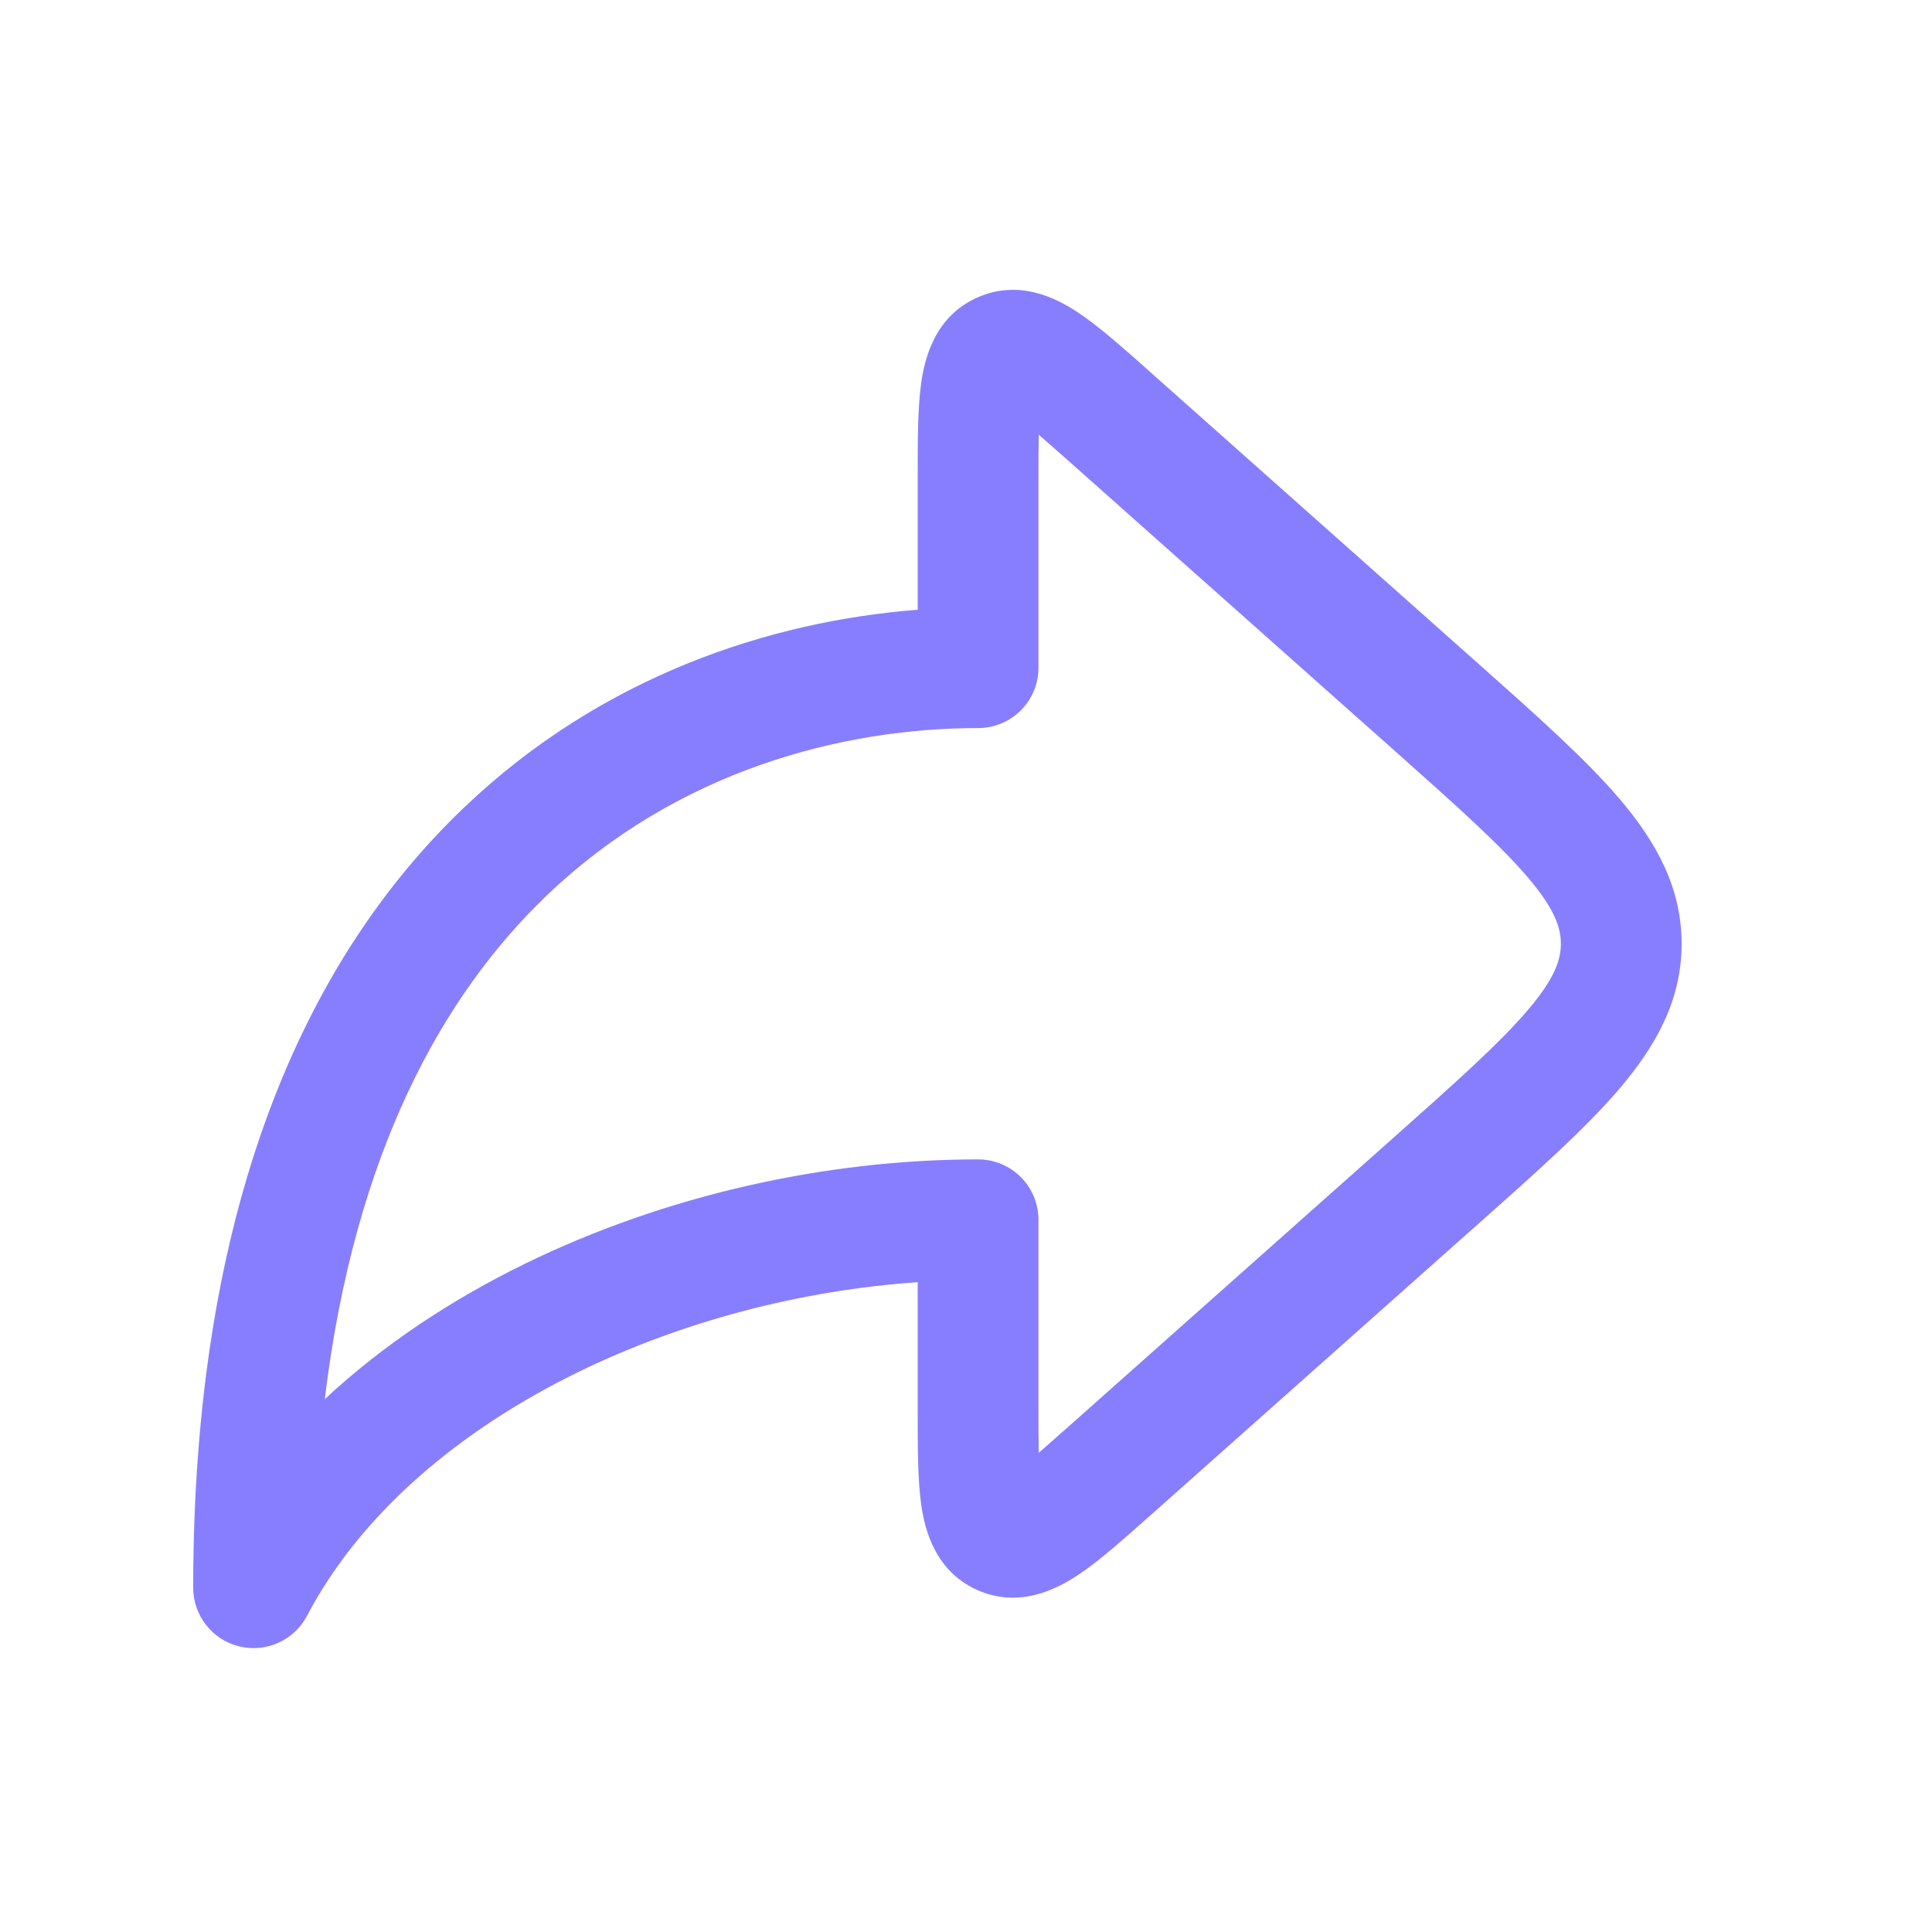
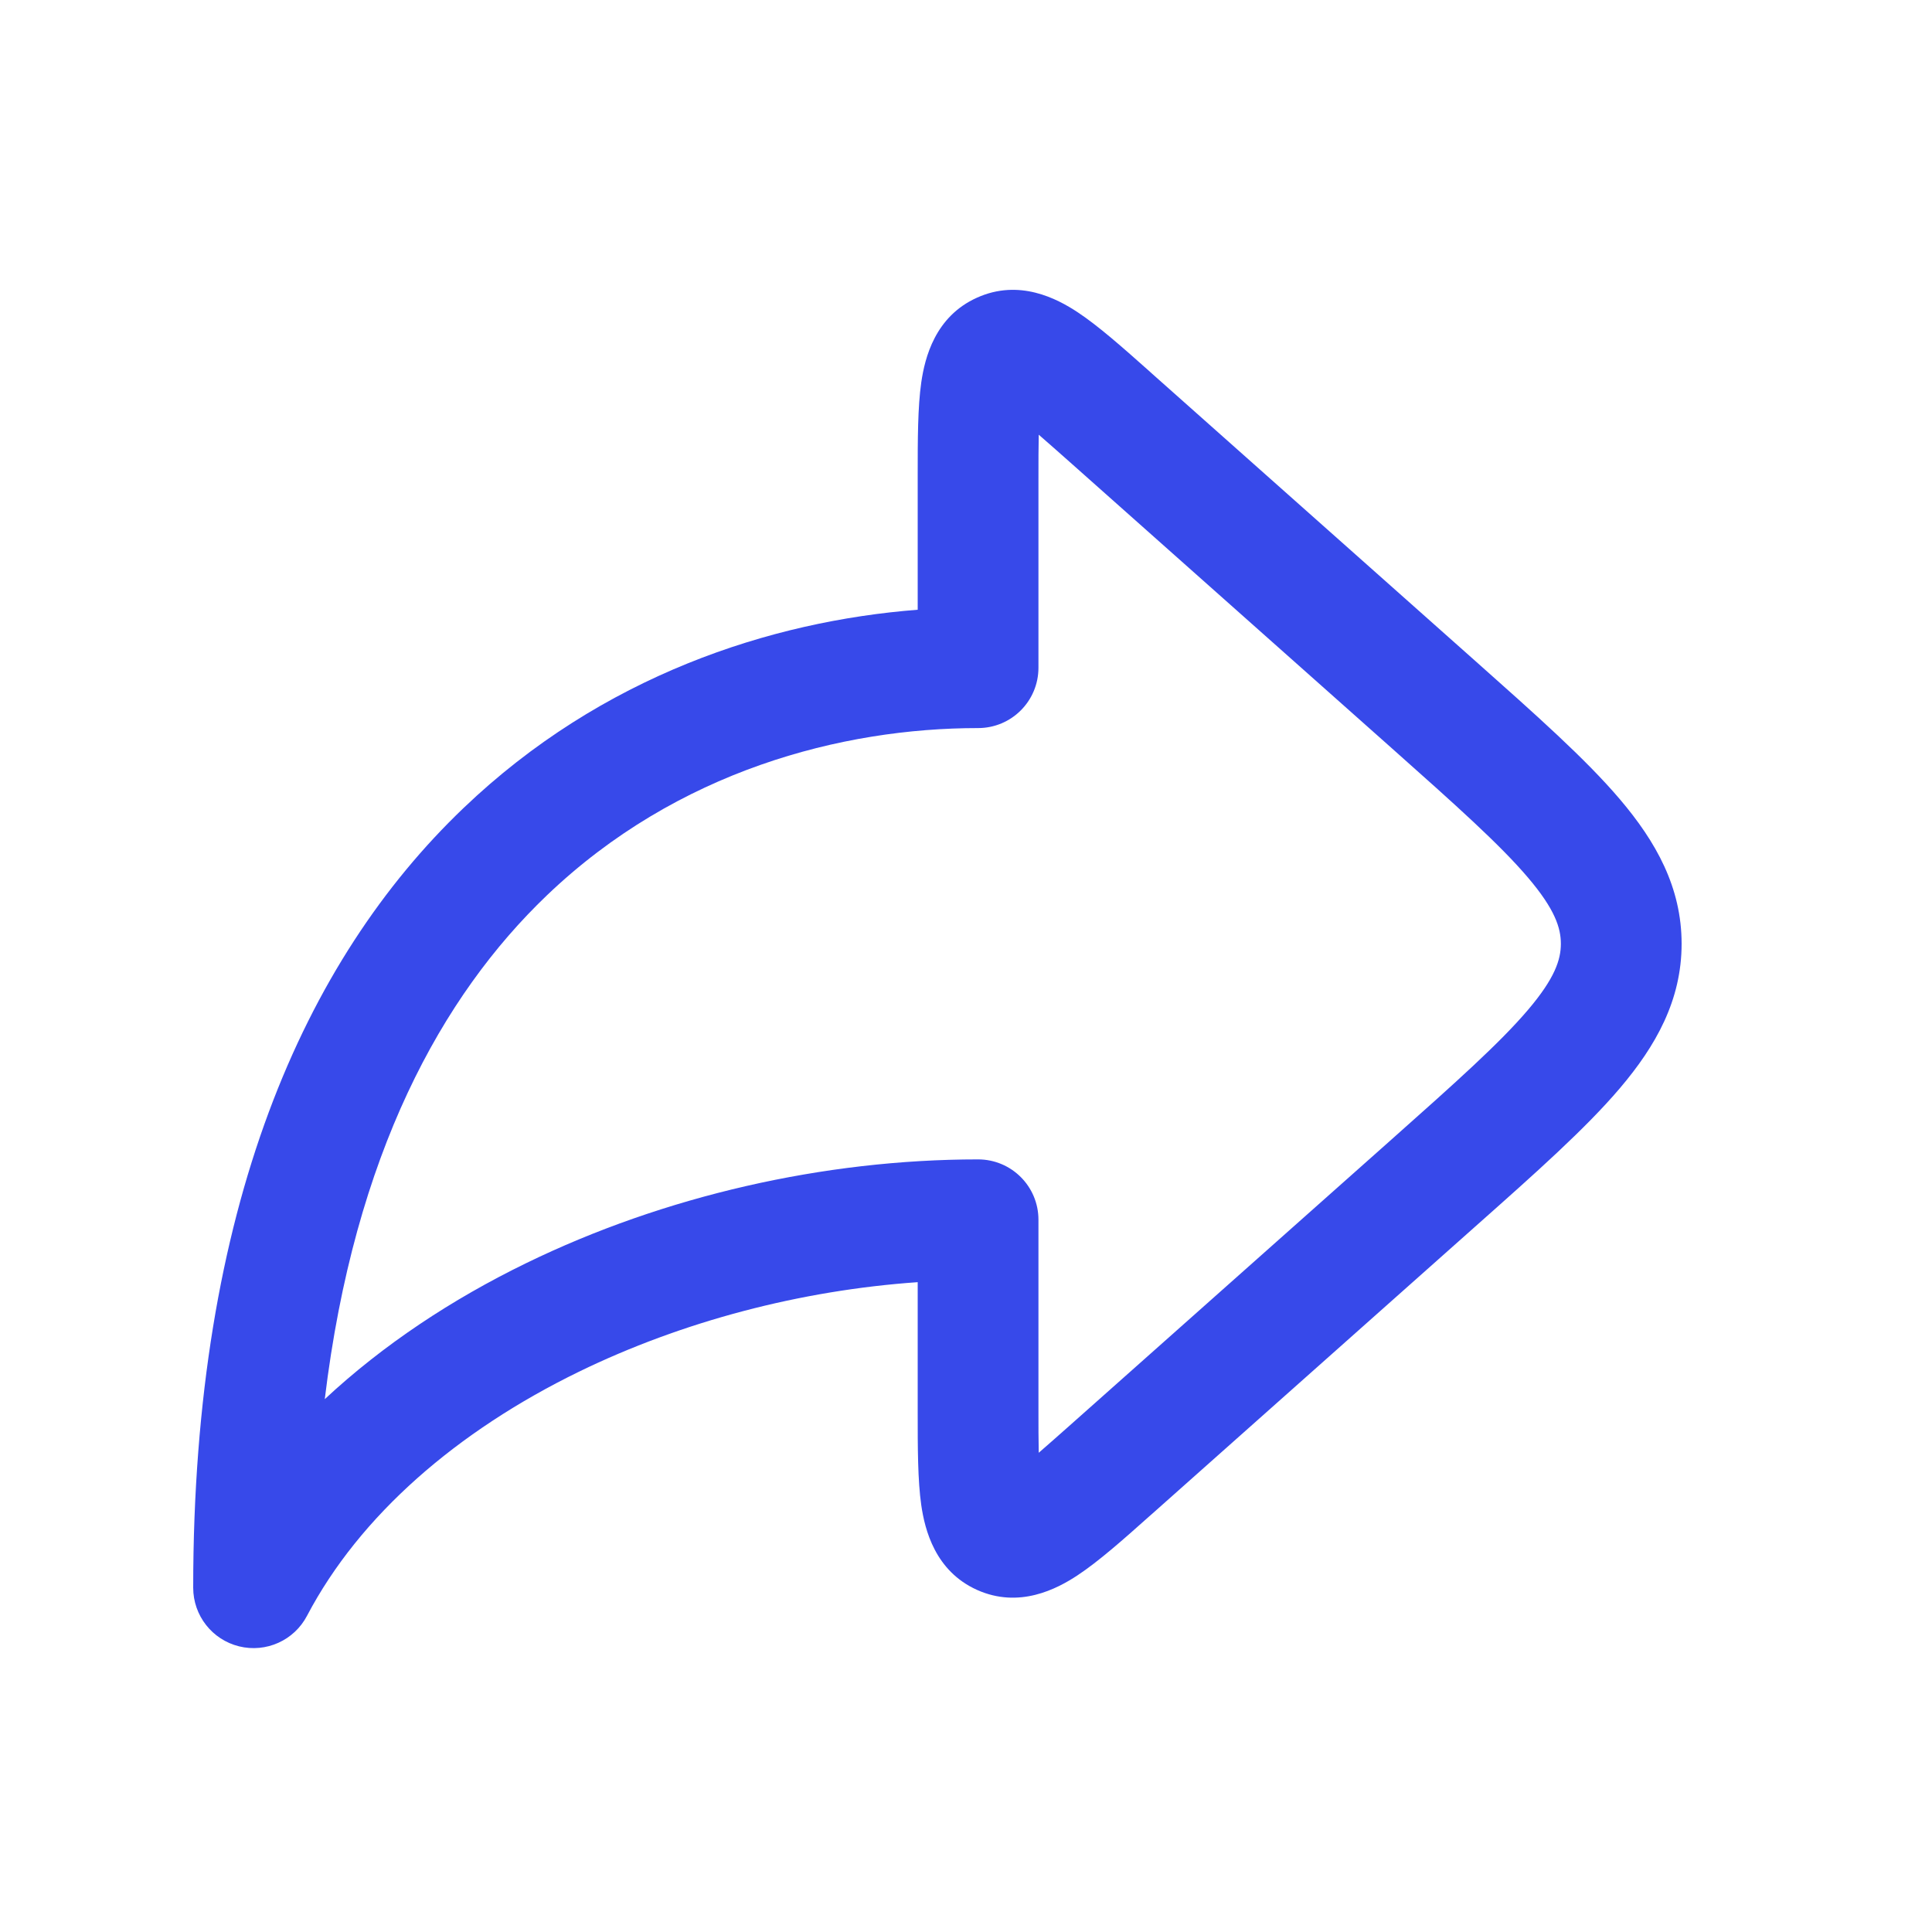
<svg xmlns="http://www.w3.org/2000/svg" width="20" height="20" viewBox="0 0 20 20" fill="none">
-   <path fill-rule="evenodd" clip-rule="evenodd" d="M11.895 3.84C11.906 3.85 11.916 3.859 11.927 3.869L15.272 6.842C15.896 7.397 16.414 7.856 16.769 8.274C17.142 8.713 17.408 9.185 17.408 9.77C17.408 10.354 17.142 10.826 16.769 11.265C16.414 11.683 15.896 12.143 15.272 12.697L11.927 15.671C11.916 15.68 11.906 15.69 11.895 15.699C11.625 15.94 11.372 16.164 11.154 16.308C10.94 16.449 10.551 16.654 10.115 16.459C9.679 16.263 9.574 15.835 9.537 15.582C9.5 15.323 9.5 14.985 9.5 14.624C9.5 14.609 9.5 14.595 9.5 14.581V13.273C8.29 13.357 7.065 13.678 5.993 14.2C4.732 14.815 3.725 15.686 3.178 16.727C3.045 16.981 2.755 17.112 2.475 17.043C2.196 16.974 2 16.724 2 16.436C2 12.502 3.151 9.94 4.797 8.366C6.232 6.993 7.98 6.43 9.5 6.312V4.959C9.5 4.944 9.5 4.93 9.5 4.916C9.5 4.554 9.5 4.216 9.537 3.958C9.574 3.704 9.679 3.276 10.115 3.081C10.551 2.885 10.94 3.09 11.154 3.231C11.372 3.375 11.625 3.6 11.895 3.84ZM10.753 4.5C10.847 4.581 10.959 4.681 11.097 4.803L14.407 7.745C15.075 8.339 15.525 8.741 15.817 9.084C16.097 9.413 16.158 9.606 16.158 9.77C16.158 9.933 16.097 10.126 15.817 10.455C15.525 10.798 15.075 11.2 14.407 11.794L11.097 14.736C10.959 14.858 10.847 14.958 10.753 15.039C10.75 14.915 10.75 14.764 10.75 14.581V12.627C10.75 12.281 10.47 12.002 10.125 12.002C8.531 12.002 6.875 12.38 5.445 13.077C4.679 13.45 3.966 13.921 3.362 14.484C3.669 11.944 4.577 10.306 5.661 9.269C7.011 7.977 8.717 7.537 10.125 7.537C10.47 7.537 10.75 7.258 10.75 6.912V4.959C10.75 4.775 10.75 4.624 10.753 4.5Z" fill="#877EFF" />
+   <path fill-rule="evenodd" clip-rule="evenodd" d="M11.895 3.84C11.906 3.85 11.916 3.859 11.927 3.869L15.272 6.842C15.896 7.397 16.414 7.856 16.769 8.274C17.142 8.713 17.408 9.185 17.408 9.77C17.408 10.354 17.142 10.826 16.769 11.265C16.414 11.683 15.896 12.143 15.272 12.697L11.927 15.671C11.916 15.68 11.906 15.69 11.895 15.699C11.625 15.94 11.372 16.164 11.154 16.308C10.94 16.449 10.551 16.654 10.115 16.459C9.679 16.263 9.574 15.835 9.537 15.582C9.5 15.323 9.5 14.985 9.5 14.624C9.5 14.609 9.5 14.595 9.5 14.581V13.273C8.29 13.357 7.065 13.678 5.993 14.2C4.732 14.815 3.725 15.686 3.178 16.727C3.045 16.981 2.755 17.112 2.475 17.043C2.196 16.974 2 16.724 2 16.436C2 12.502 3.151 9.94 4.797 8.366C6.232 6.993 7.98 6.43 9.5 6.312V4.959C9.5 4.944 9.5 4.93 9.5 4.916C9.5 4.554 9.5 4.216 9.537 3.958C9.574 3.704 9.679 3.276 10.115 3.081C10.551 2.885 10.94 3.09 11.154 3.231C11.372 3.375 11.625 3.6 11.895 3.84ZM10.753 4.5C10.847 4.581 10.959 4.681 11.097 4.803L14.407 7.745C15.075 8.339 15.525 8.741 15.817 9.084C16.097 9.413 16.158 9.606 16.158 9.77C16.158 9.933 16.097 10.126 15.817 10.455C15.525 10.798 15.075 11.2 14.407 11.794L11.097 14.736C10.959 14.858 10.847 14.958 10.753 15.039C10.75 14.915 10.75 14.764 10.75 14.581V12.627C10.75 12.281 10.47 12.002 10.125 12.002C8.531 12.002 6.875 12.38 5.445 13.077C4.679 13.45 3.966 13.921 3.362 14.484C3.669 11.944 4.577 10.306 5.661 9.269C7.011 7.977 8.717 7.537 10.125 7.537C10.47 7.537 10.75 7.258 10.75 6.912V4.959C10.75 4.775 10.75 4.624 10.753 4.5Z" fill="#3749ea" />
</svg>
